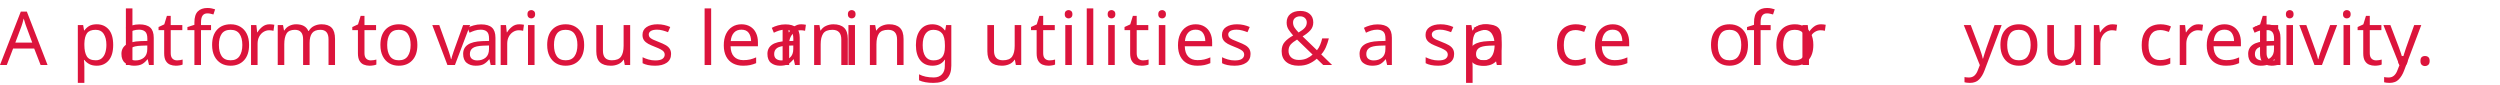
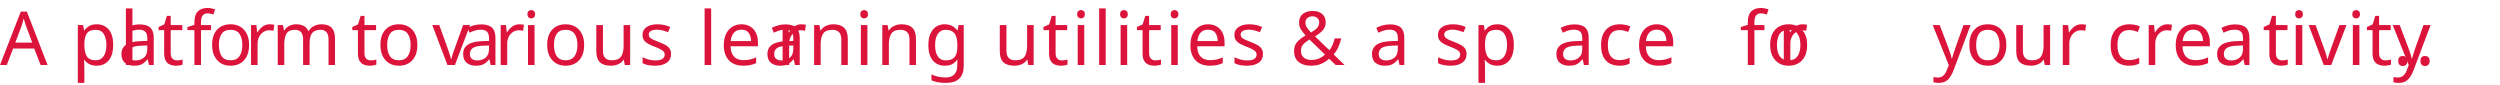
<svg xmlns="http://www.w3.org/2000/svg" style="fill:rgb(0, 0, 0, 0.5); font-weight:300; font-size: 50px; transform: scale(1);" viewBox="0 0 805.15 27.18">
  <defs>
    <style>.cls-1{font-size:24px;font-family:fantasy;fill: crimson;}
	.cls-10,.cls-11,.cls-12,.cls-13,.cls-2,.cls-3,.cls-4,.cls-5,.cls-6,.cls-7,.cls-8,.cls-9{opacity:0.8; text-shadow: 0px 1px 20px rgb(0, 0, 0, 0.2);  letter-spacing:0.03em;}
	.cls-3{letter-spacing:0em;}
	.cls-4{letter-spacing:0em;}
	.cls-5{letter-spacing:0.01em;}
	.cls-6{letter-spacing:0em;}
	.cls-7{letter-spacing:0.01em;}
	.cls-8{letter-spacing:0.01em;}
	.cls-9{letter-spacing:0.01em;}
	.cls-10{letter-spacing:0.01em;}
	.cls-11{letter-spacing:0.01em;}
	.cls-12{letter-spacing:0em;}
	.cls-13{letter-spacing:0em;}
	.cls-14{font-size:25px;letter-spacing:0em;}
	.cls-15{font-size:25px;}</style>
  </defs>
  <g id="Layer_2" data-name="Layer 2">
    <g id="Layer_1-2" data-name="Layer 1">
      <text class="cls-1" transform="translate(0 20.93)">
        <tspan class="cls-2">A pl</tspan>
        <tspan class="cls-3" x="38" y="0">a</tspan>
        <tspan class="cls-4" x="50.67" y="0">t</tspan>
        <tspan class="cls-5" x="60" y="0">f</tspan>
        <tspan class="cls-4" x="67" y="0">o</tspan>
        <tspan class="cls-6" x="78.8" y="0">r</tspan>
        <tspan class="cls-2" x="87.4" y="0">m </tspan>
        <tspan class="cls-7" x="113.07" y="0">t</tspan>
        <tspan class="cls-4" x="121.2" y="0">o </tspan>
        <tspan class="cls-8" x="139.22" y="0">v</tspan>
        <tspan class="cls-2" x="148.05" y="0">a</tspan>
        <tspan class="cls-6" x="159.2" y="0">r</tspan>
        <tspan class="cls-2" x="168" y="0">ious lea</tspan>
        <tspan class="cls-9" x="250" y="0">rn</tspan>
-         <tspan class="cls-2" x="271.2" y="0">ing utilities &amp; a sp</tspan>
-         <tspan class="cls-7" x="472.09" y="0">a</tspan>
-         <tspan class="cls-2" x="500.14" y="0">ce</tspan>
-         <tspan class="cls-10" x="549.74" y="0">o</tspan>
-         <tspan class="cls-11" x="562.29" y="0">fo</tspan>
-         <tspan class="cls-2" x="578.44" y="0">r </tspan>
-         <tspan class="cls-11" x="632.42" y="0">y</tspan>
-         <tspan class="cls-12" x="642.94" y="0">our crea</tspan>
-         <tspan class="cls-3" x="725.66" y="0"> tivity</tspan>
+         <tspan class="cls-2" x="275.2" y="0">ing utilities &amp; a sp</tspan>
+         <tspan class="cls-7" x="472.09" y="0" />
+         <tspan class="cls-2" x="500.14" y="0">ace</tspan>
+         <tspan class="cls-10" x="549.74" y="0" />
+         <tspan class="cls-11" x="560.29" y="0">fo</tspan>
+         <tspan class="cls-2" x="572.44" y="0">r </tspan>
+         <tspan class="cls-11" x="622.42" y="0">y</tspan>
+         <tspan class="cls-12" x="632.94" y="0">our crea</tspan>
+         <tspan class="cls-3" x="728.66" y="0"> tivity</tspan>
        <tspan class="cls-13" x="721.44" y="0" />
        <tspan class="cls-2" x="770.64" y="0">.. </tspan>
        <tspan class="cls-14" x="772.01" y="0" xml:space="preserve">  </tspan>
        <tspan class="cls-15" x="781.34" y="0"> </tspan>
      </text>
    </g>
  </g>
</svg>
